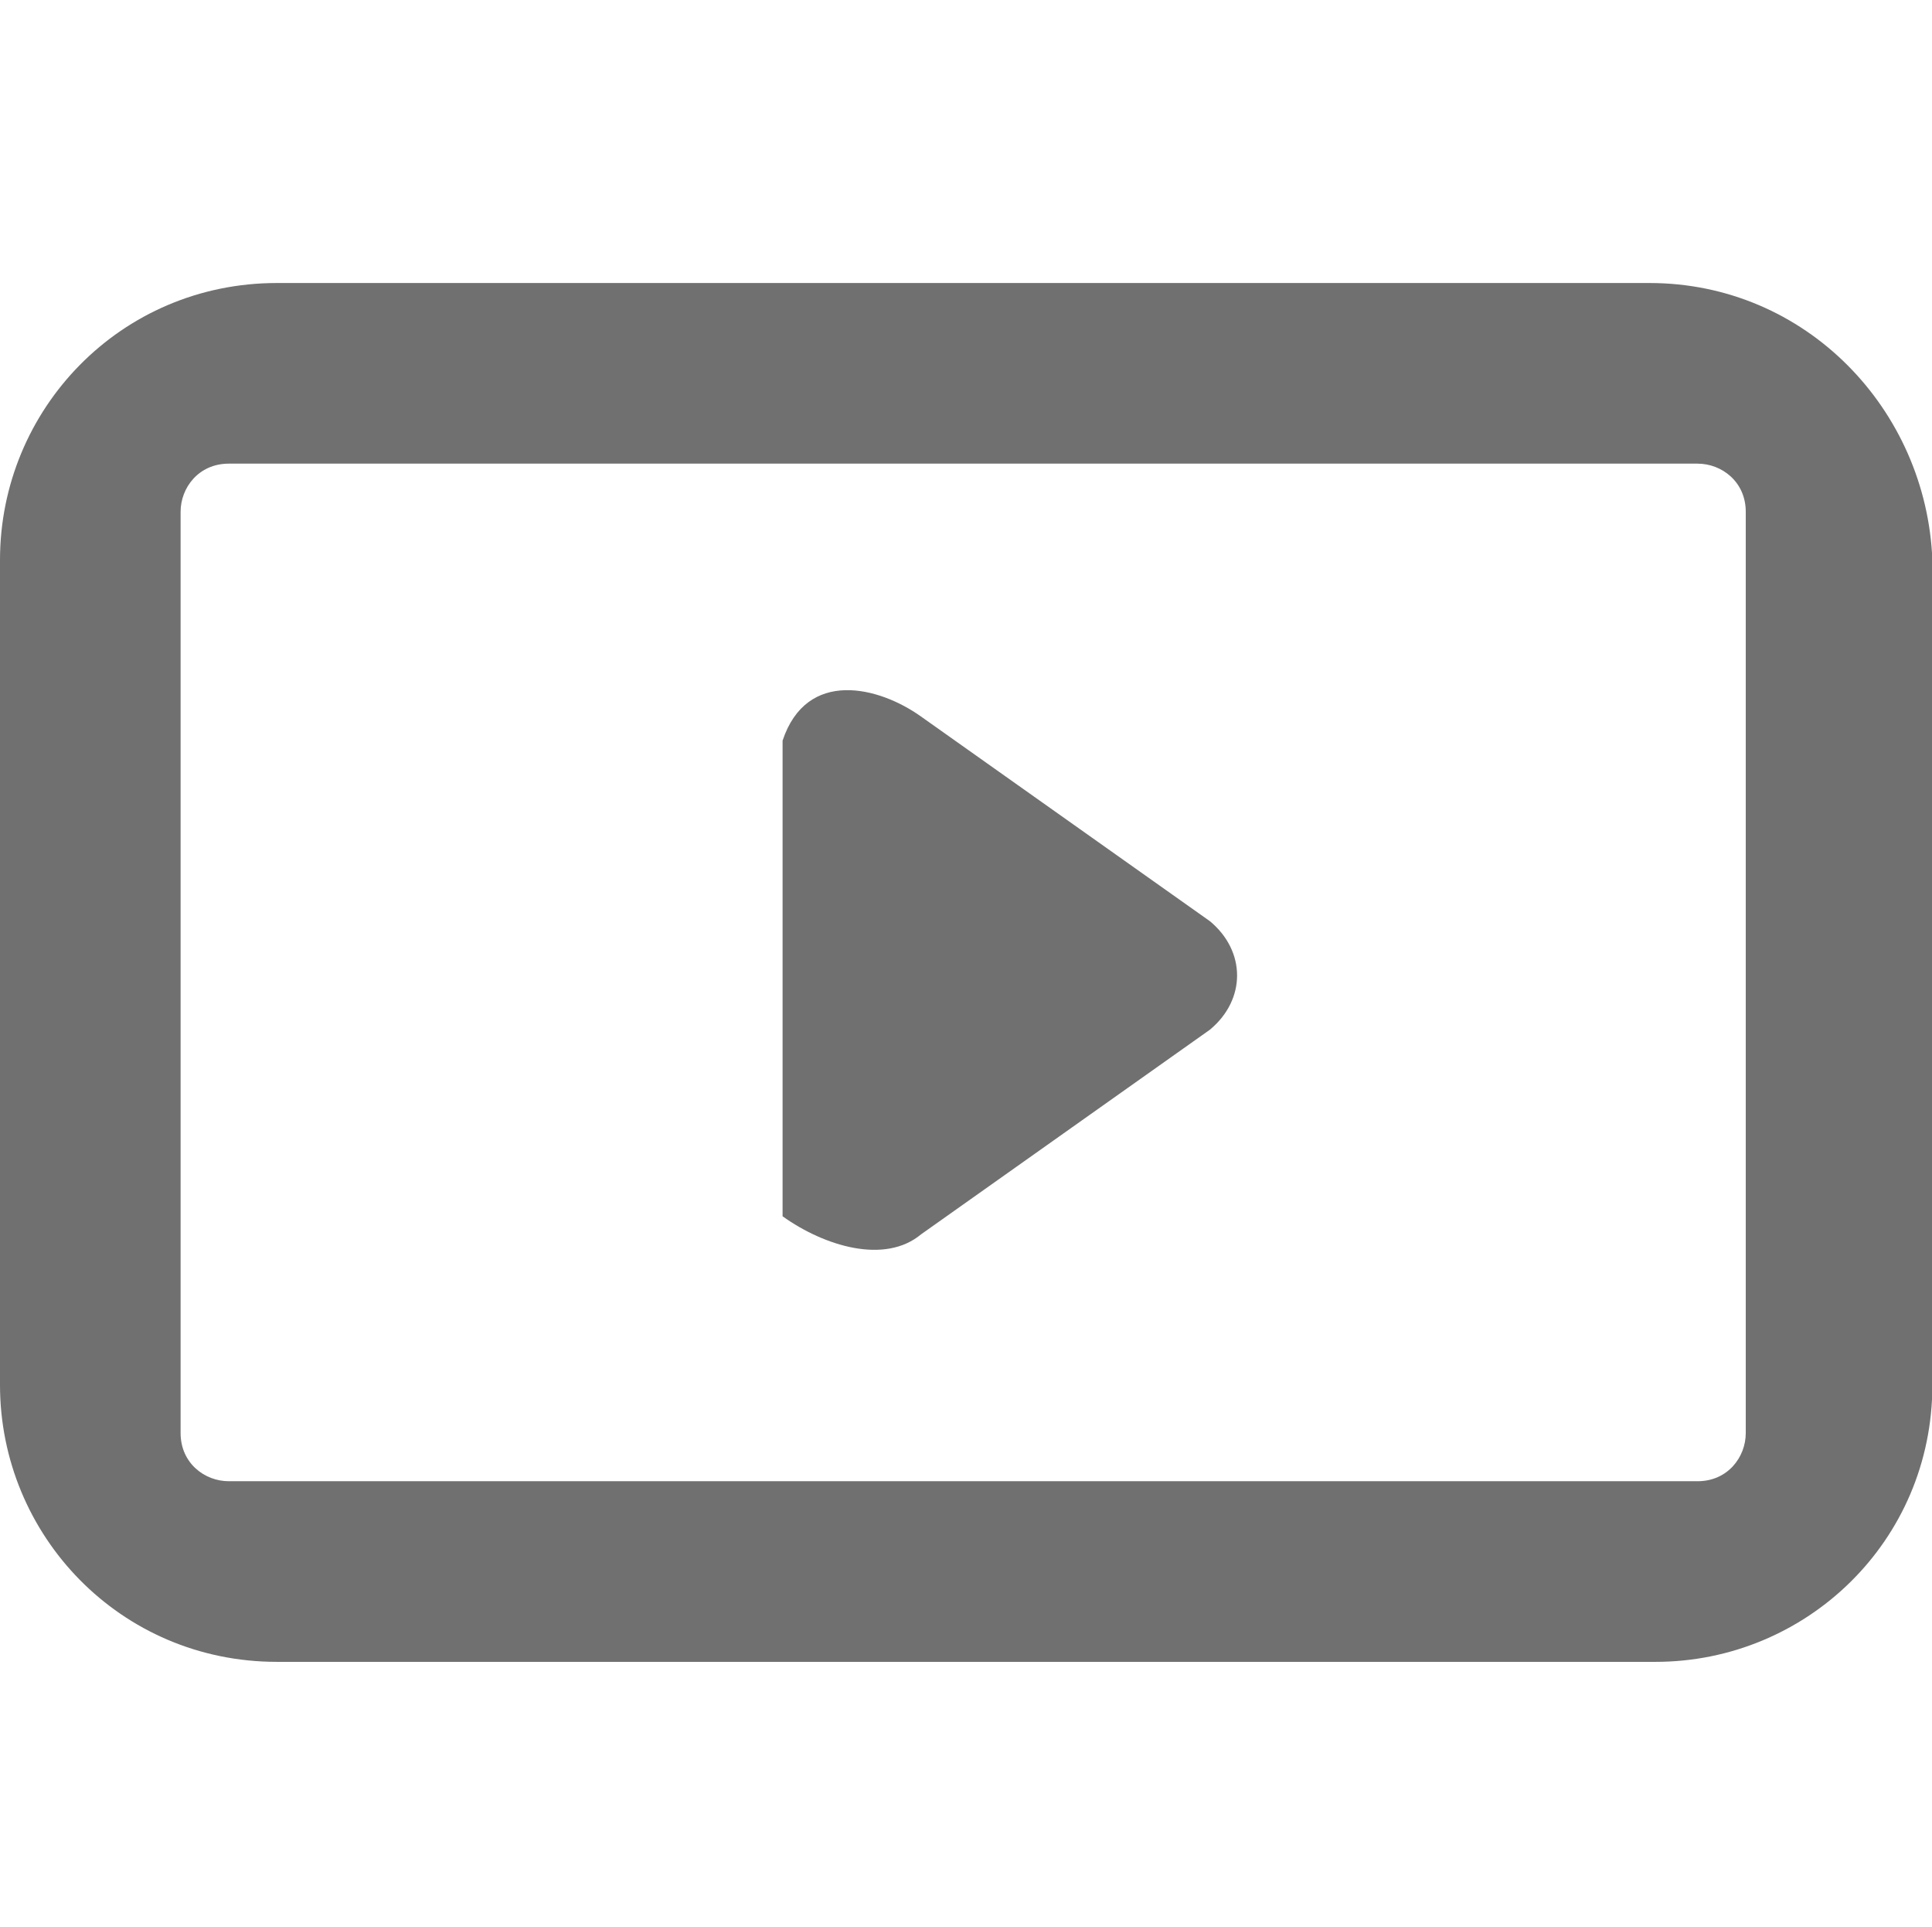
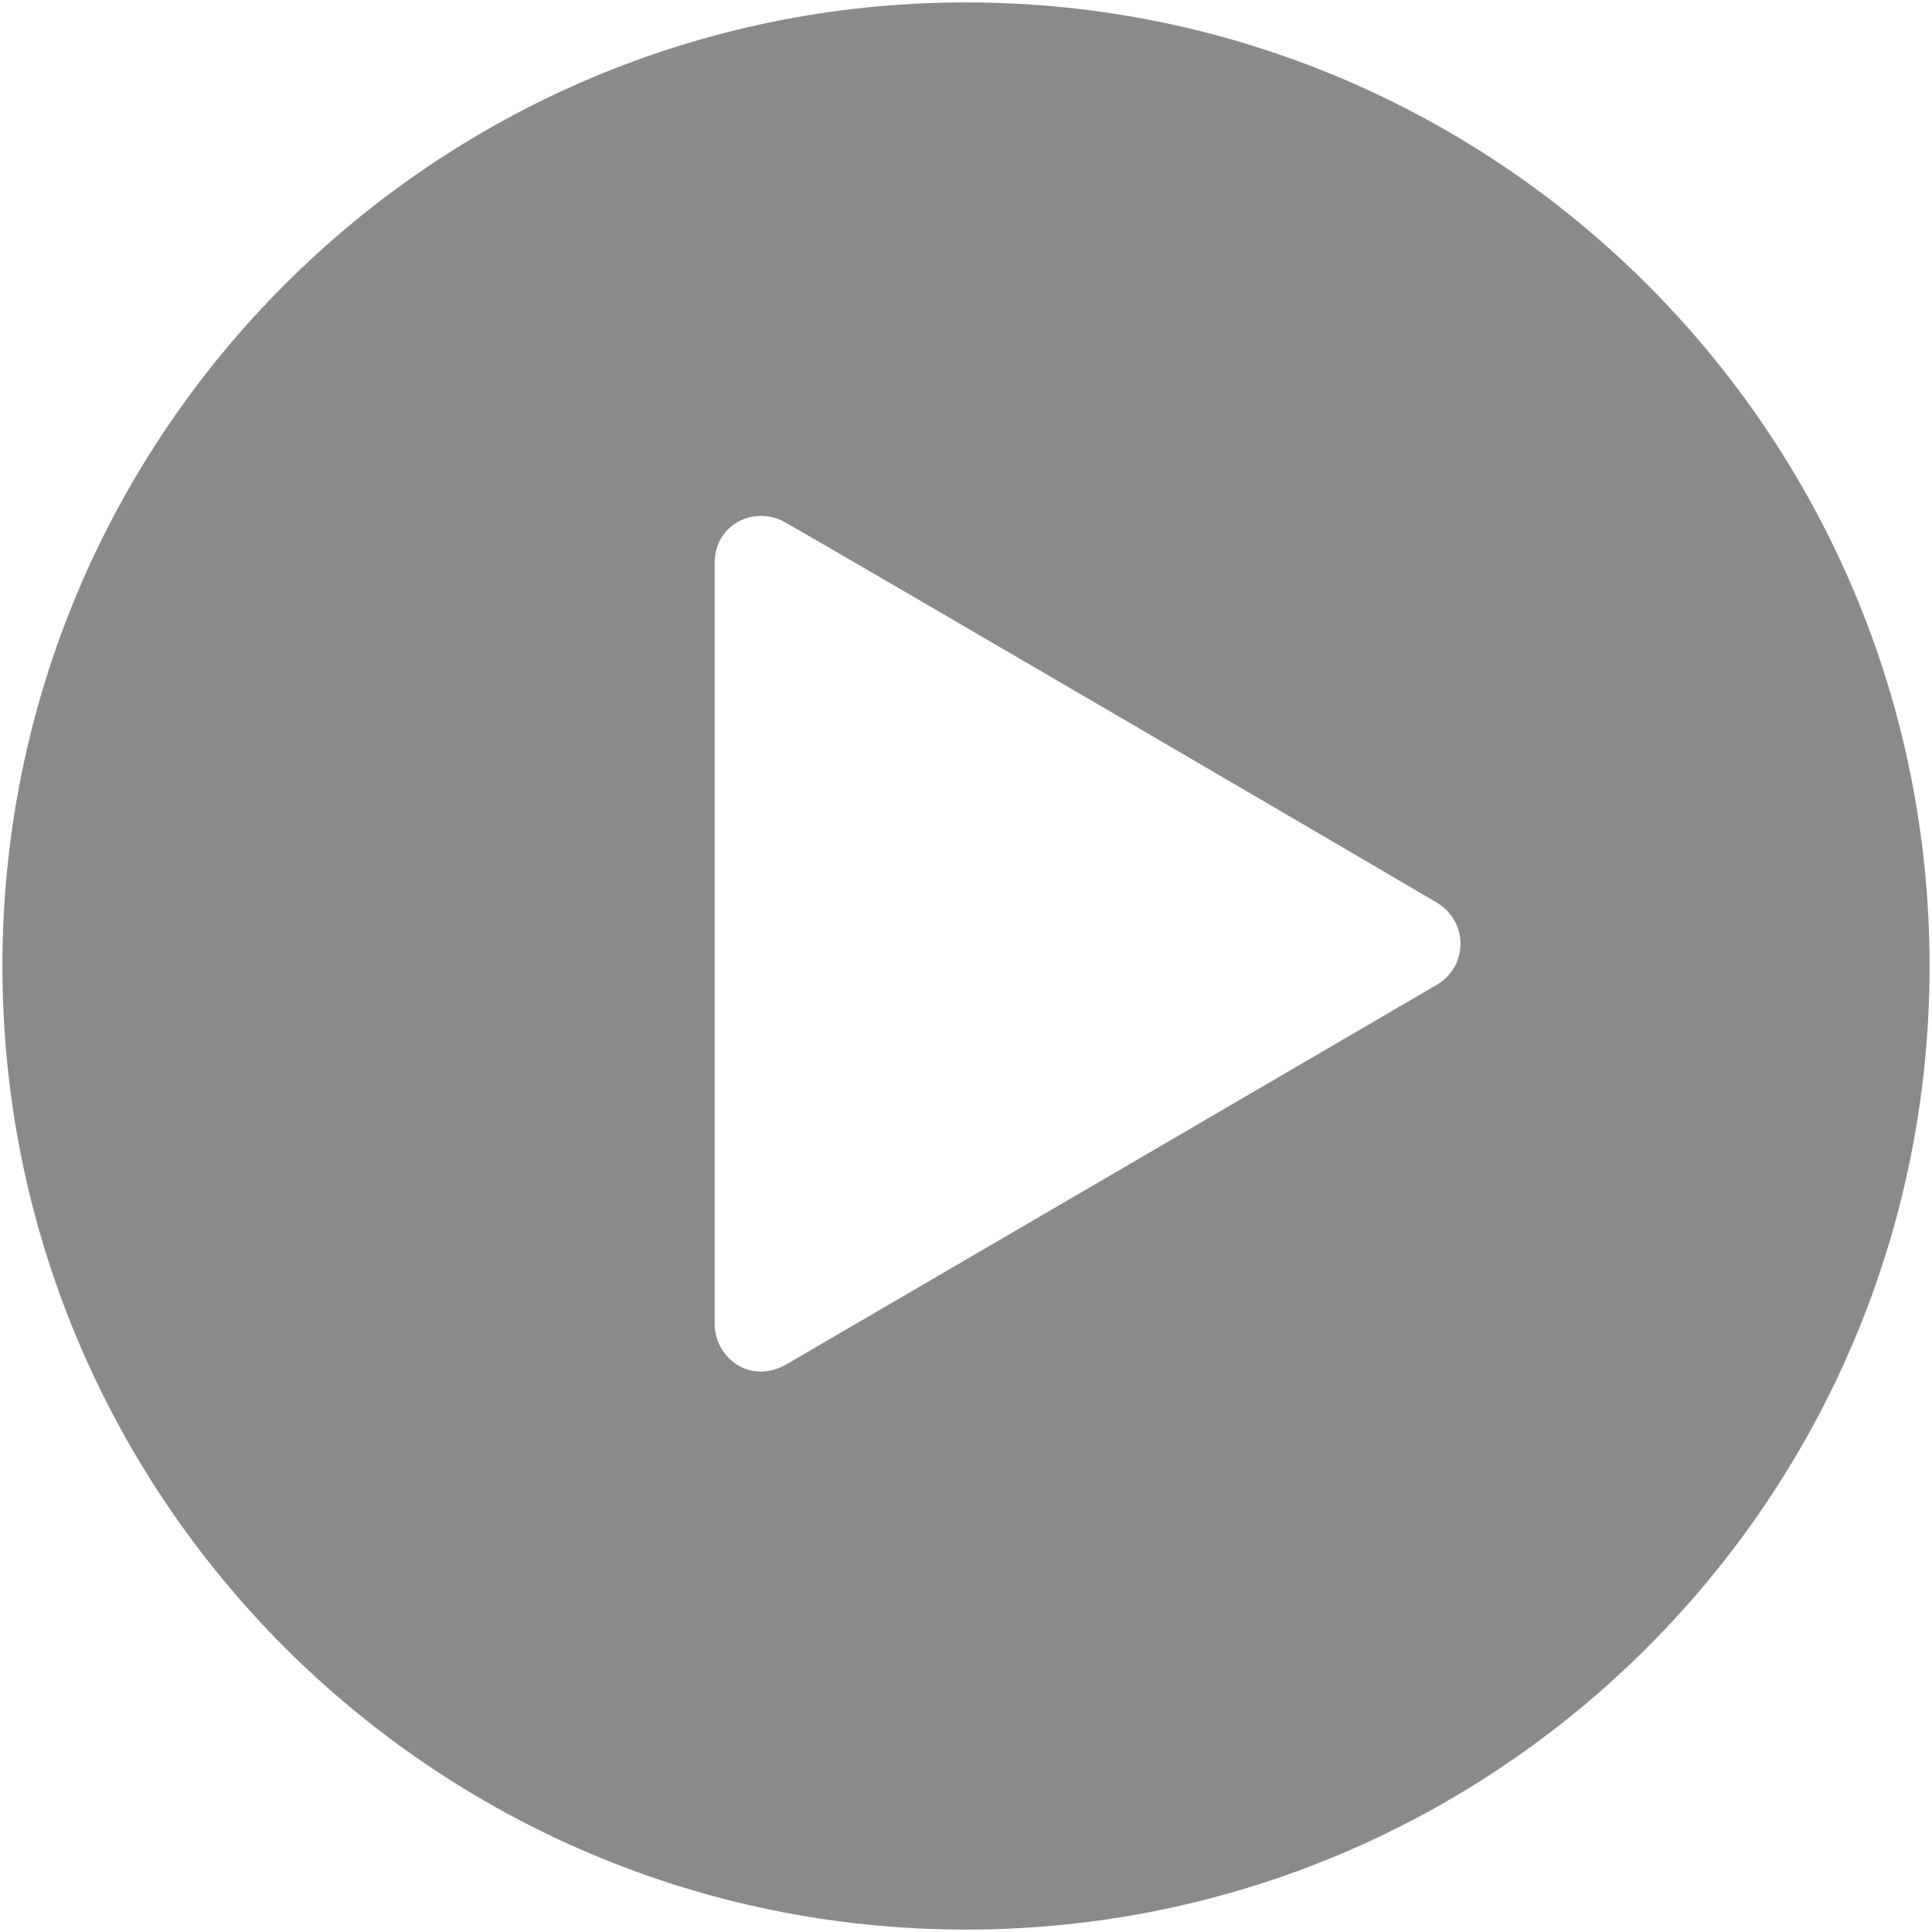
- <svg xmlns="http://www.w3.org/2000/svg" class="icon" width="200px" height="199.42px" viewBox="0 0 1027 1024" version="1.1">
-   <path fill="#707070" d="M876.8 150.4H147.2C64 150.4 0 217.6 0 297.6V736c0 80 64 147.2 147.2 147.2h732.8c80 0 147.2-64 147.2-147.2V297.6C1024 217.6 960 150.4 876.8 150.4zM928 761.6c0 12.8-9.6 25.6-25.6 25.6H121.6c-12.8 0-25.6-9.6-25.6-25.6V272c0-12.8 9.6-25.6 25.6-25.6h780.8c12.8 0 25.6 9.6 25.6 25.6v489.6z m-284.8-272l-153.6-108.8c-22.4-16-60.8-25.6-73.6 12.8v252.8c22.4 16 54.4 25.6 73.6 9.6l153.6-108.8c19.2-16 19.2-41.6 0-57.6z" />
+ <svg xmlns="http://www.w3.org/2000/svg" t="1733582802170" class="icon" viewBox="0 0 1024 1024" version="1.1" p-id="4284" width="200" height="200">
+   <path d="M511.996 1.28C229.933 1.28 1.276 229.937 1.276 512s228.657 510.72 510.72 510.72c282.07 0 510.72-228.657 510.72-510.72 0.004-282.067-228.65-510.72-510.72-510.72z m249.46 520.727c-25.906 15.157-329.382 192.31-344.566 201.08-18.953 10.96-38.122-2.982-38.122-21.717V298.4c0-20.641 21.186-30.664 37.342-21.583 22.07 12.371 326.692 190.424 345.345 201.534 16.733 9.969 17.006 33.703 0 43.656z" fill="#8a8a8a" p-id="4285" />
</svg>
